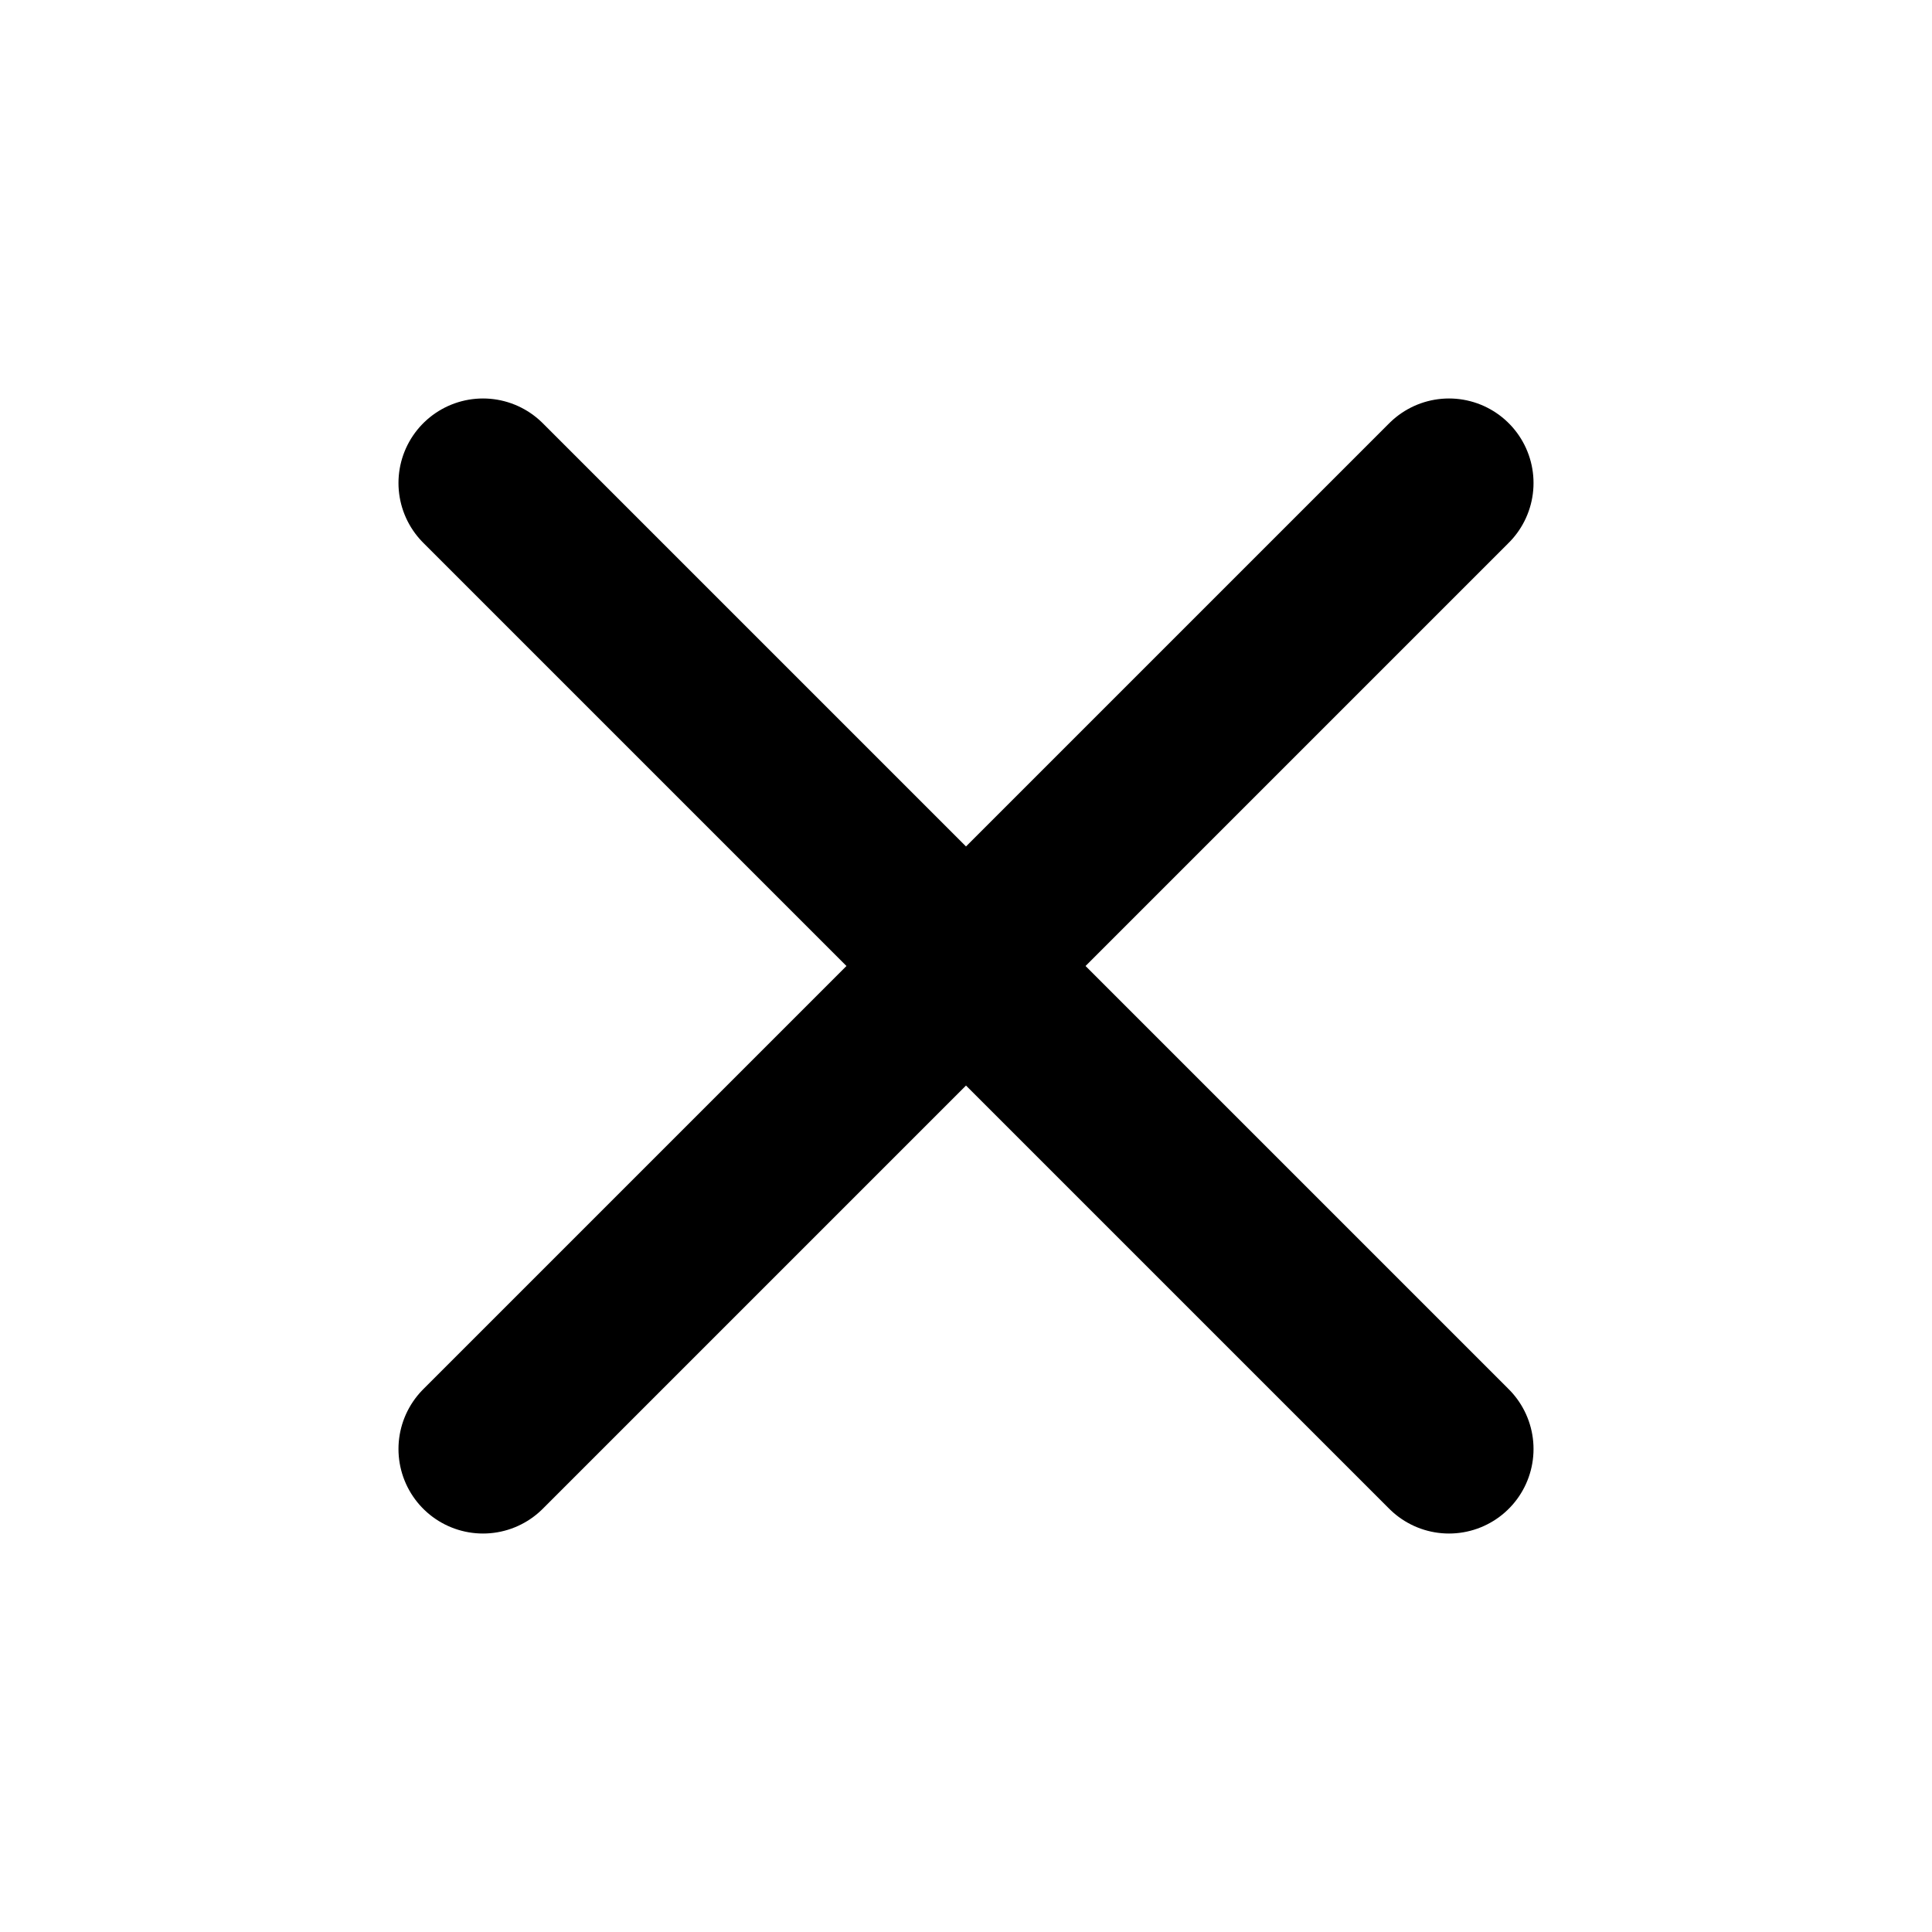
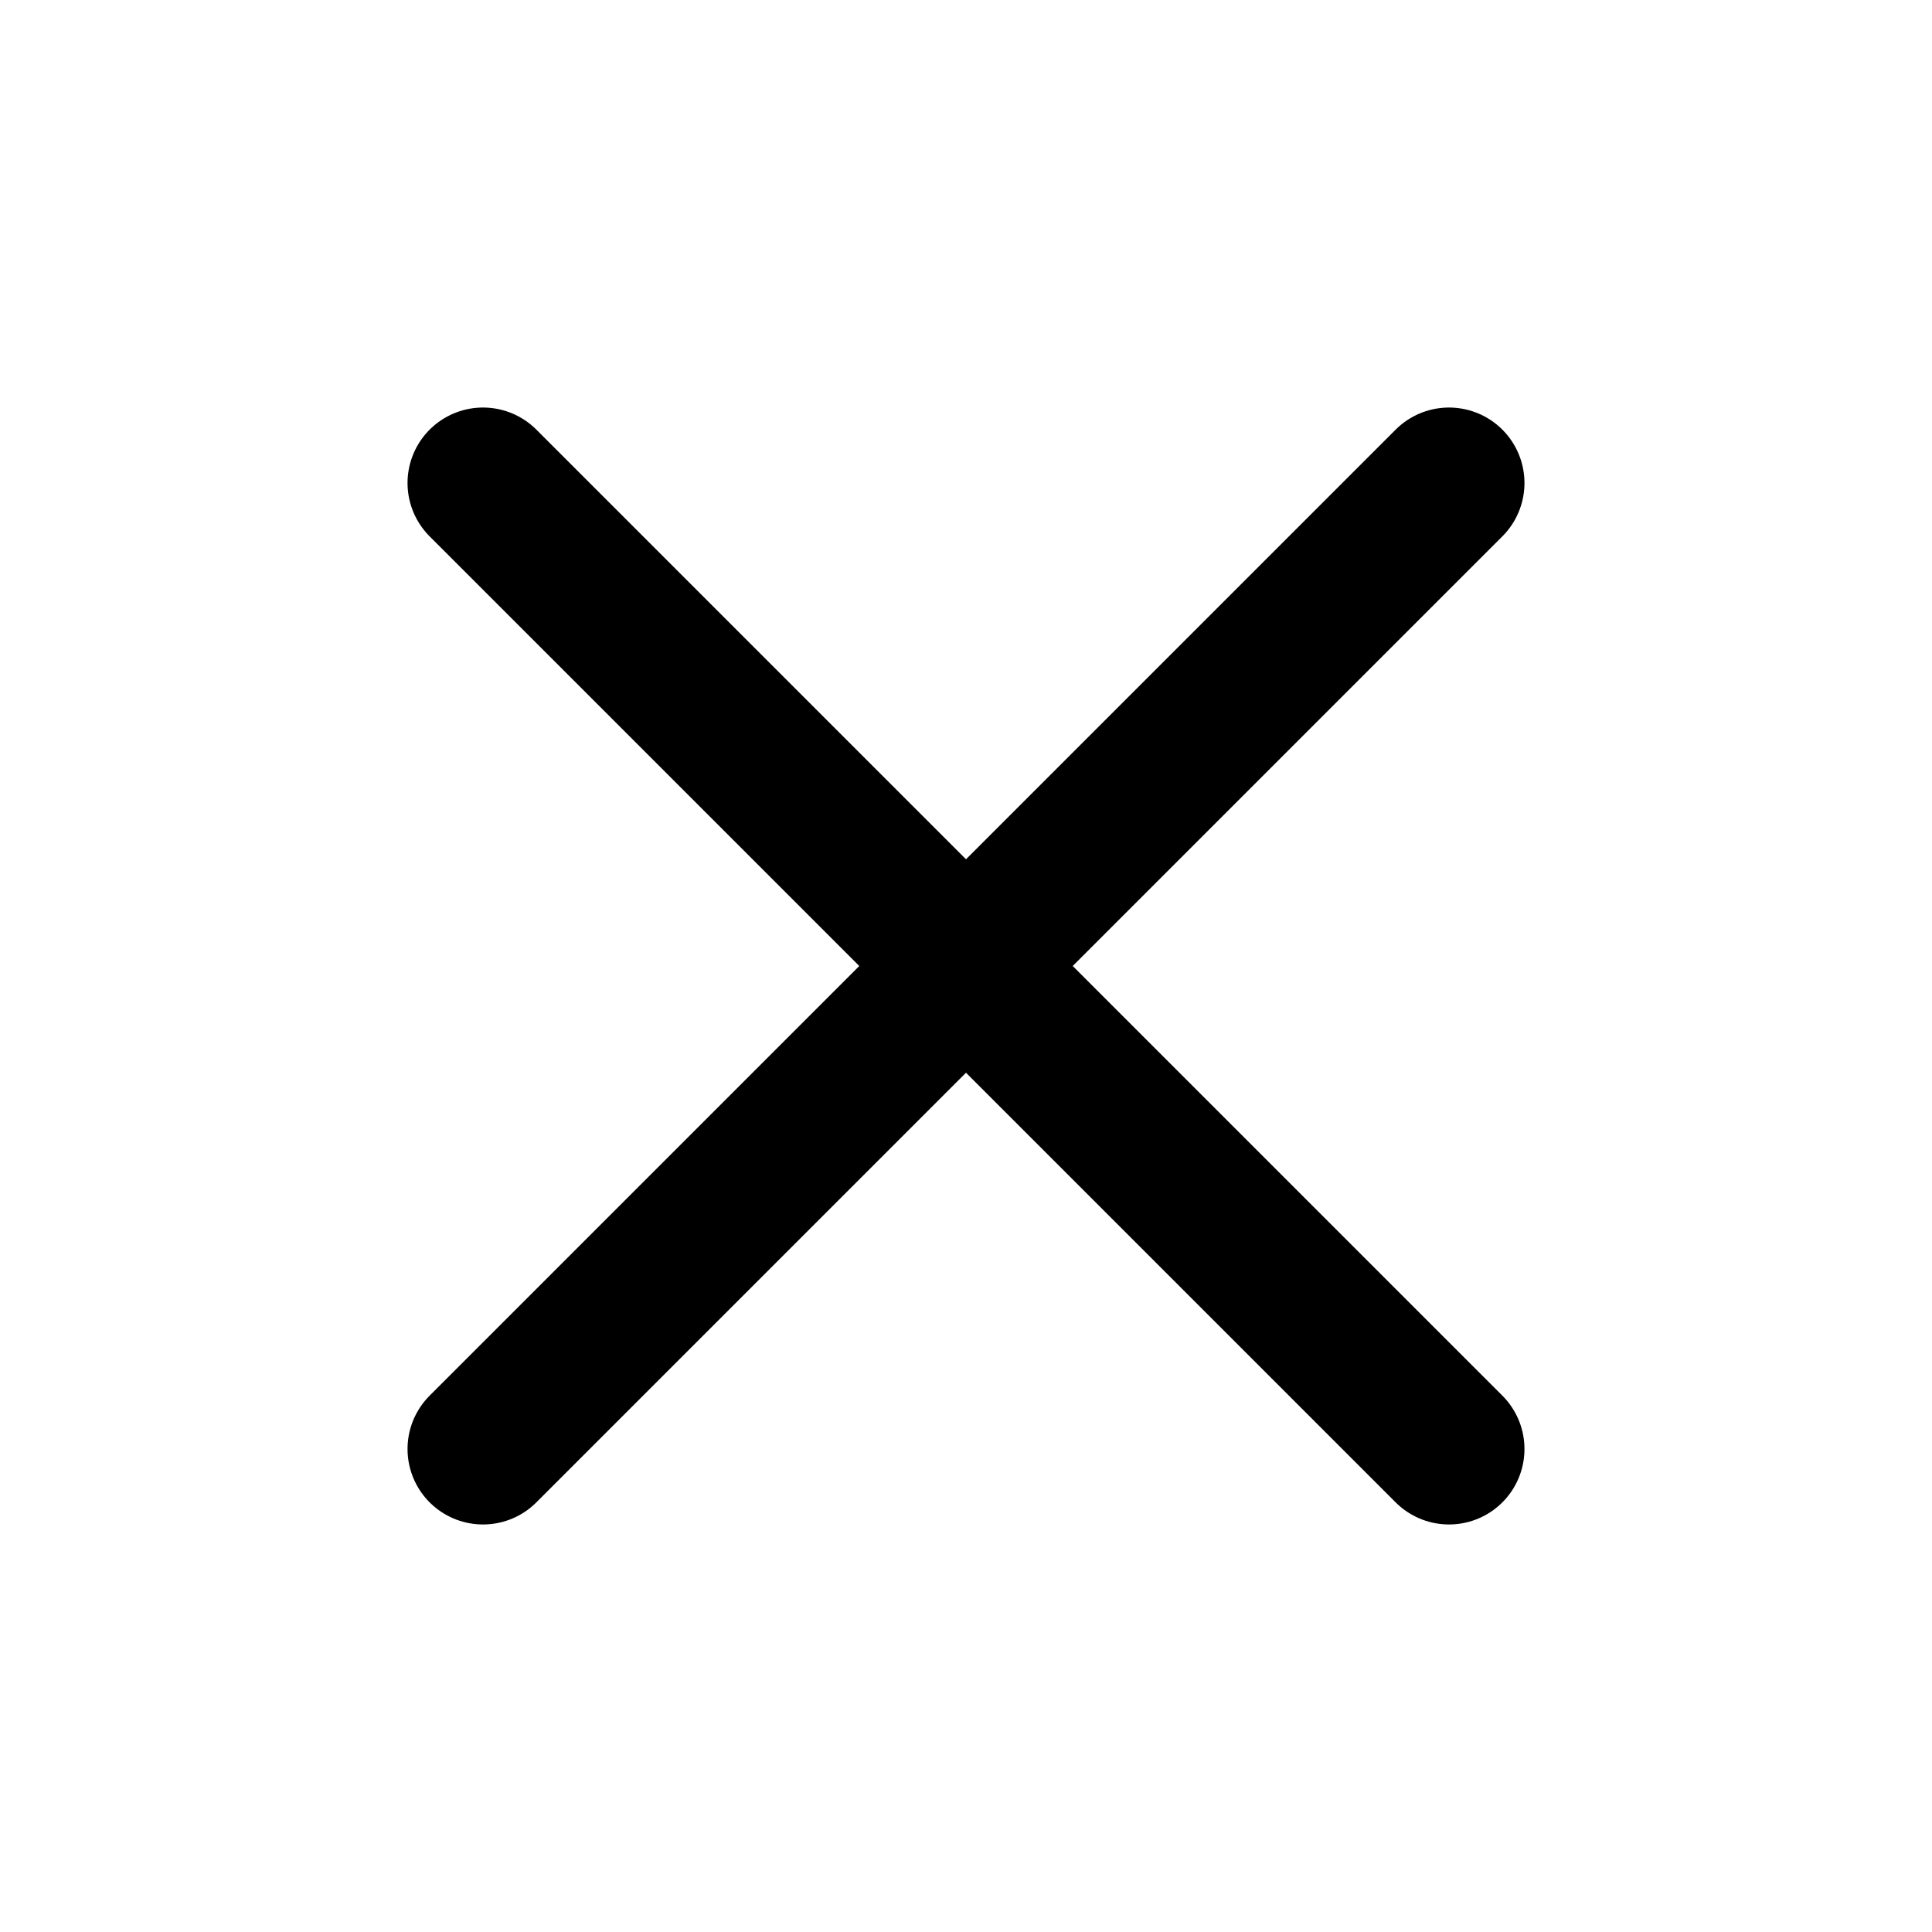
- <svg xmlns="http://www.w3.org/2000/svg" viewBox="0 0 16 16" fill="none" stroke="currentColor" stroke-width="1.4" stroke-linecap="round" stroke-linejoin="round">
+ <svg xmlns="http://www.w3.org/2000/svg" viewBox="0 0 16 16" fill="none" stroke="currentColor" stroke-width="1.25" stroke-linecap="round" stroke-linejoin="round">
  <path d="M4 4l8 8M12 4l-8 8" />
</svg>
